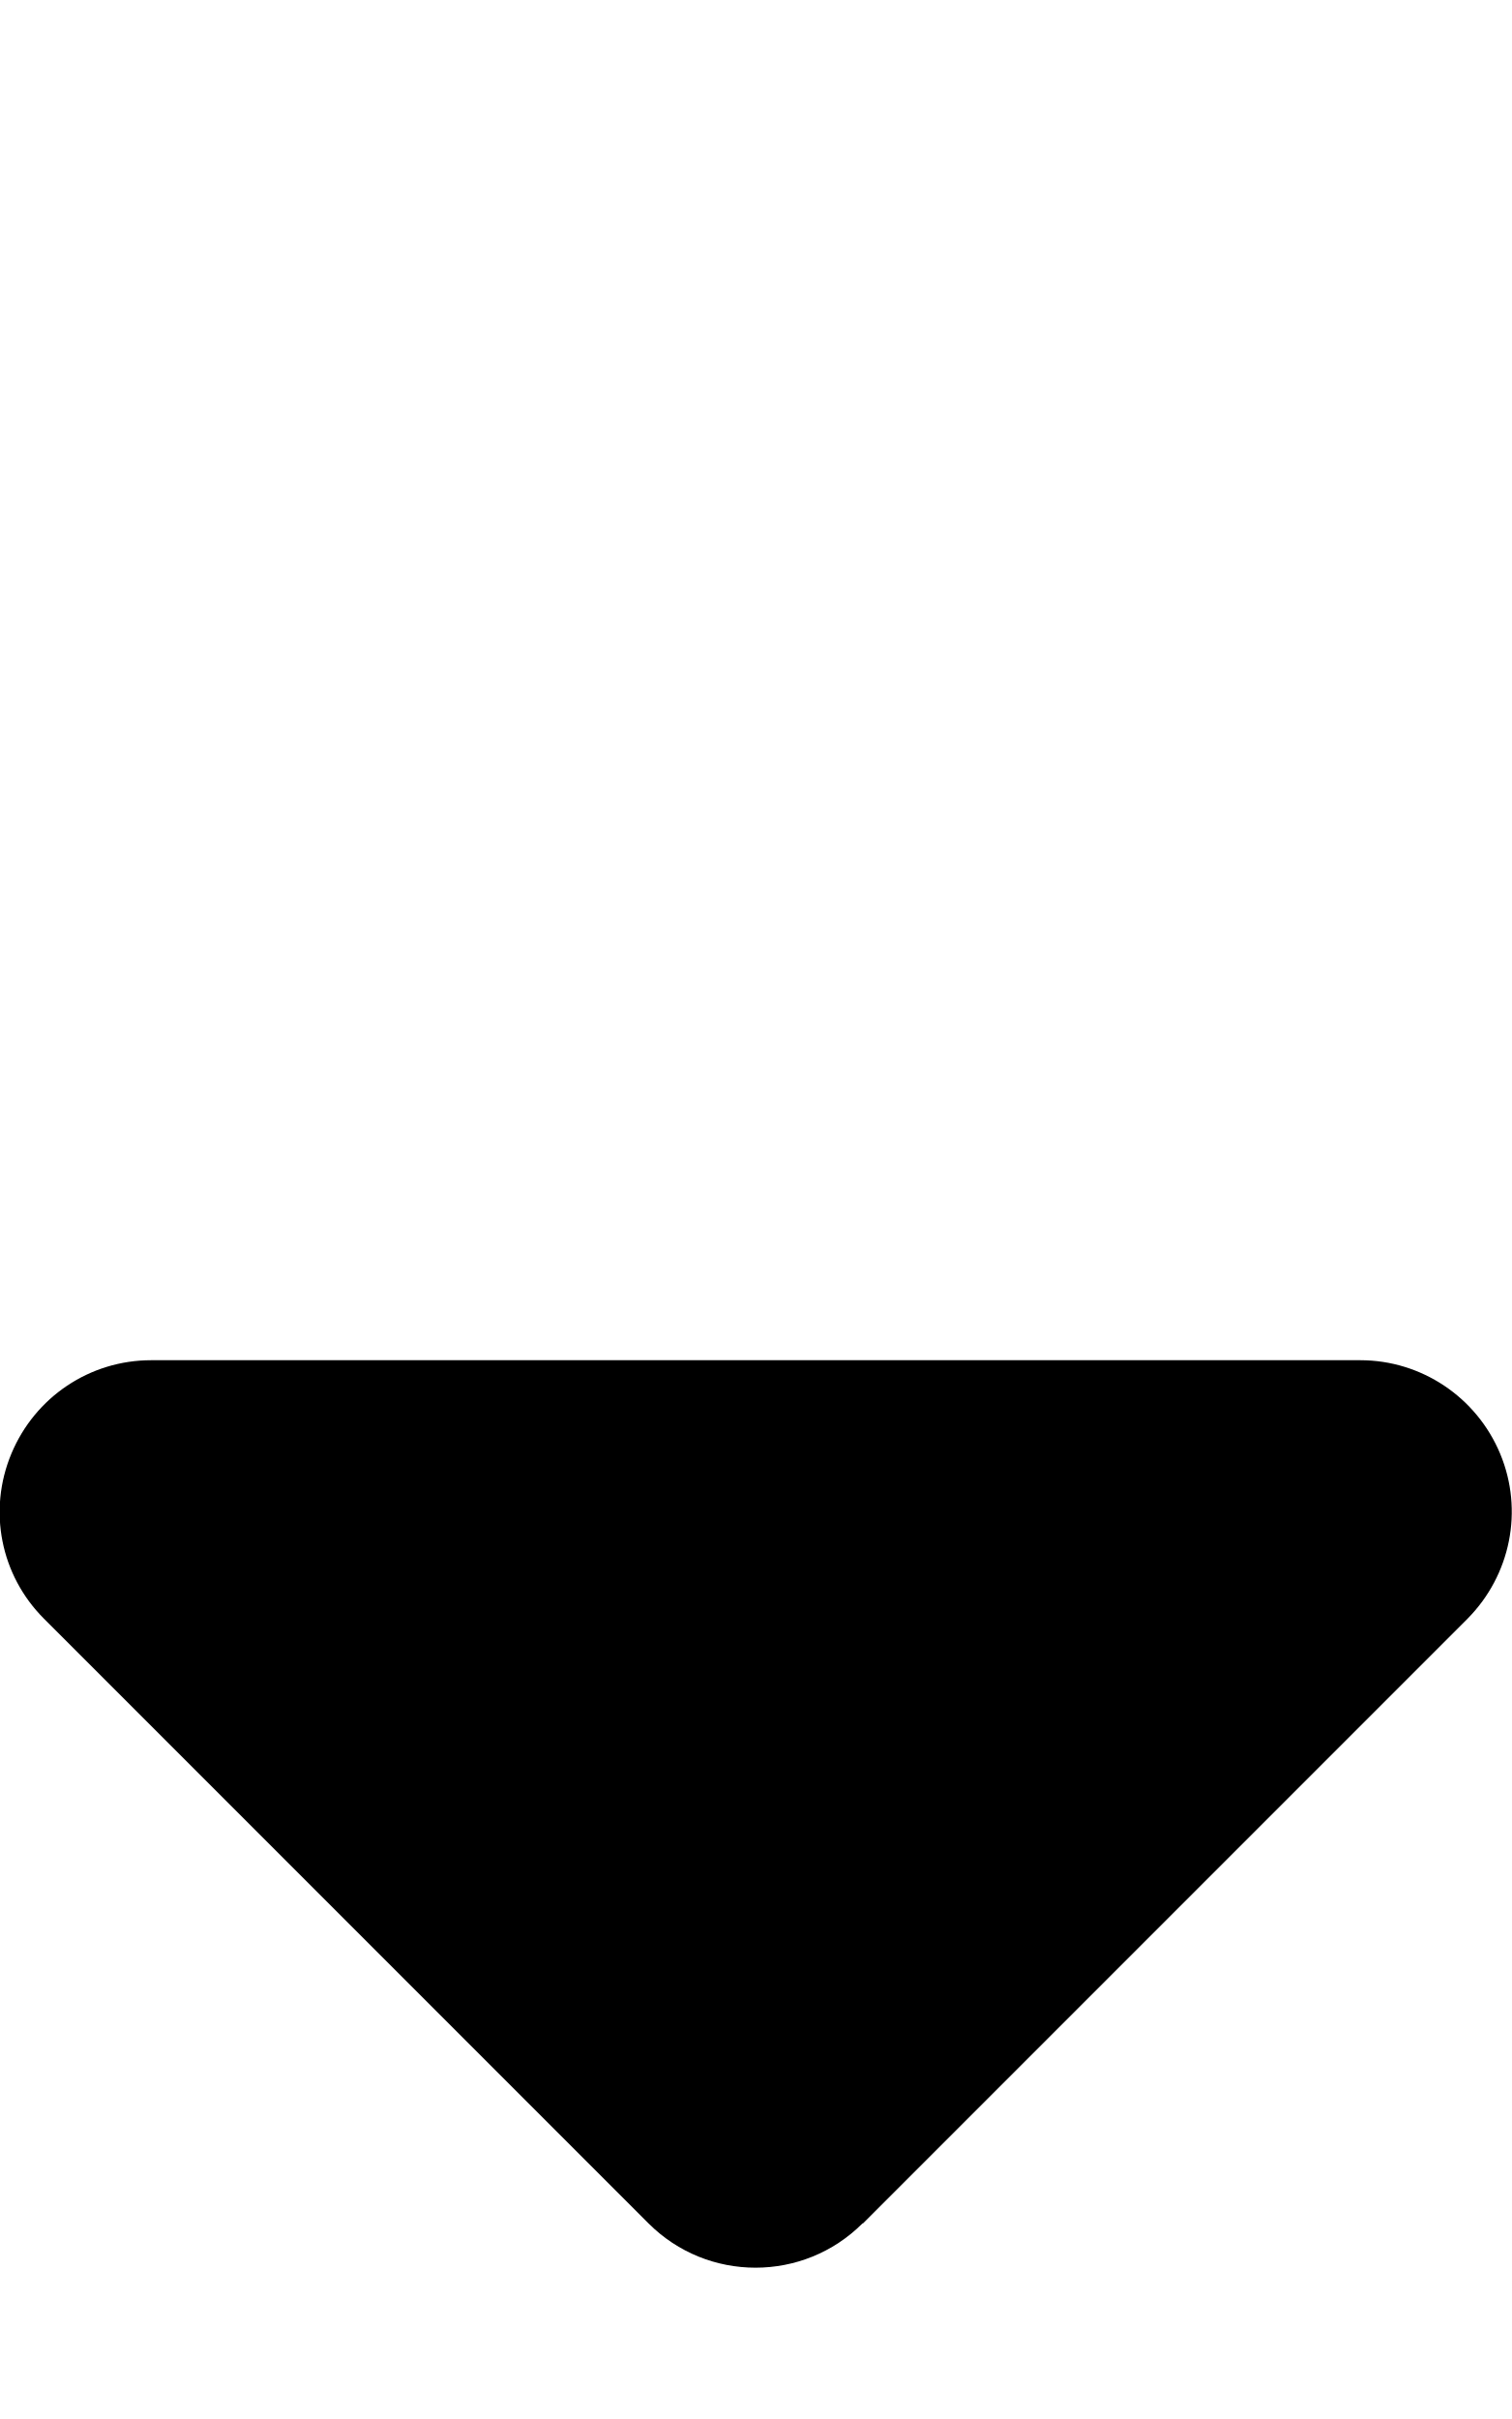
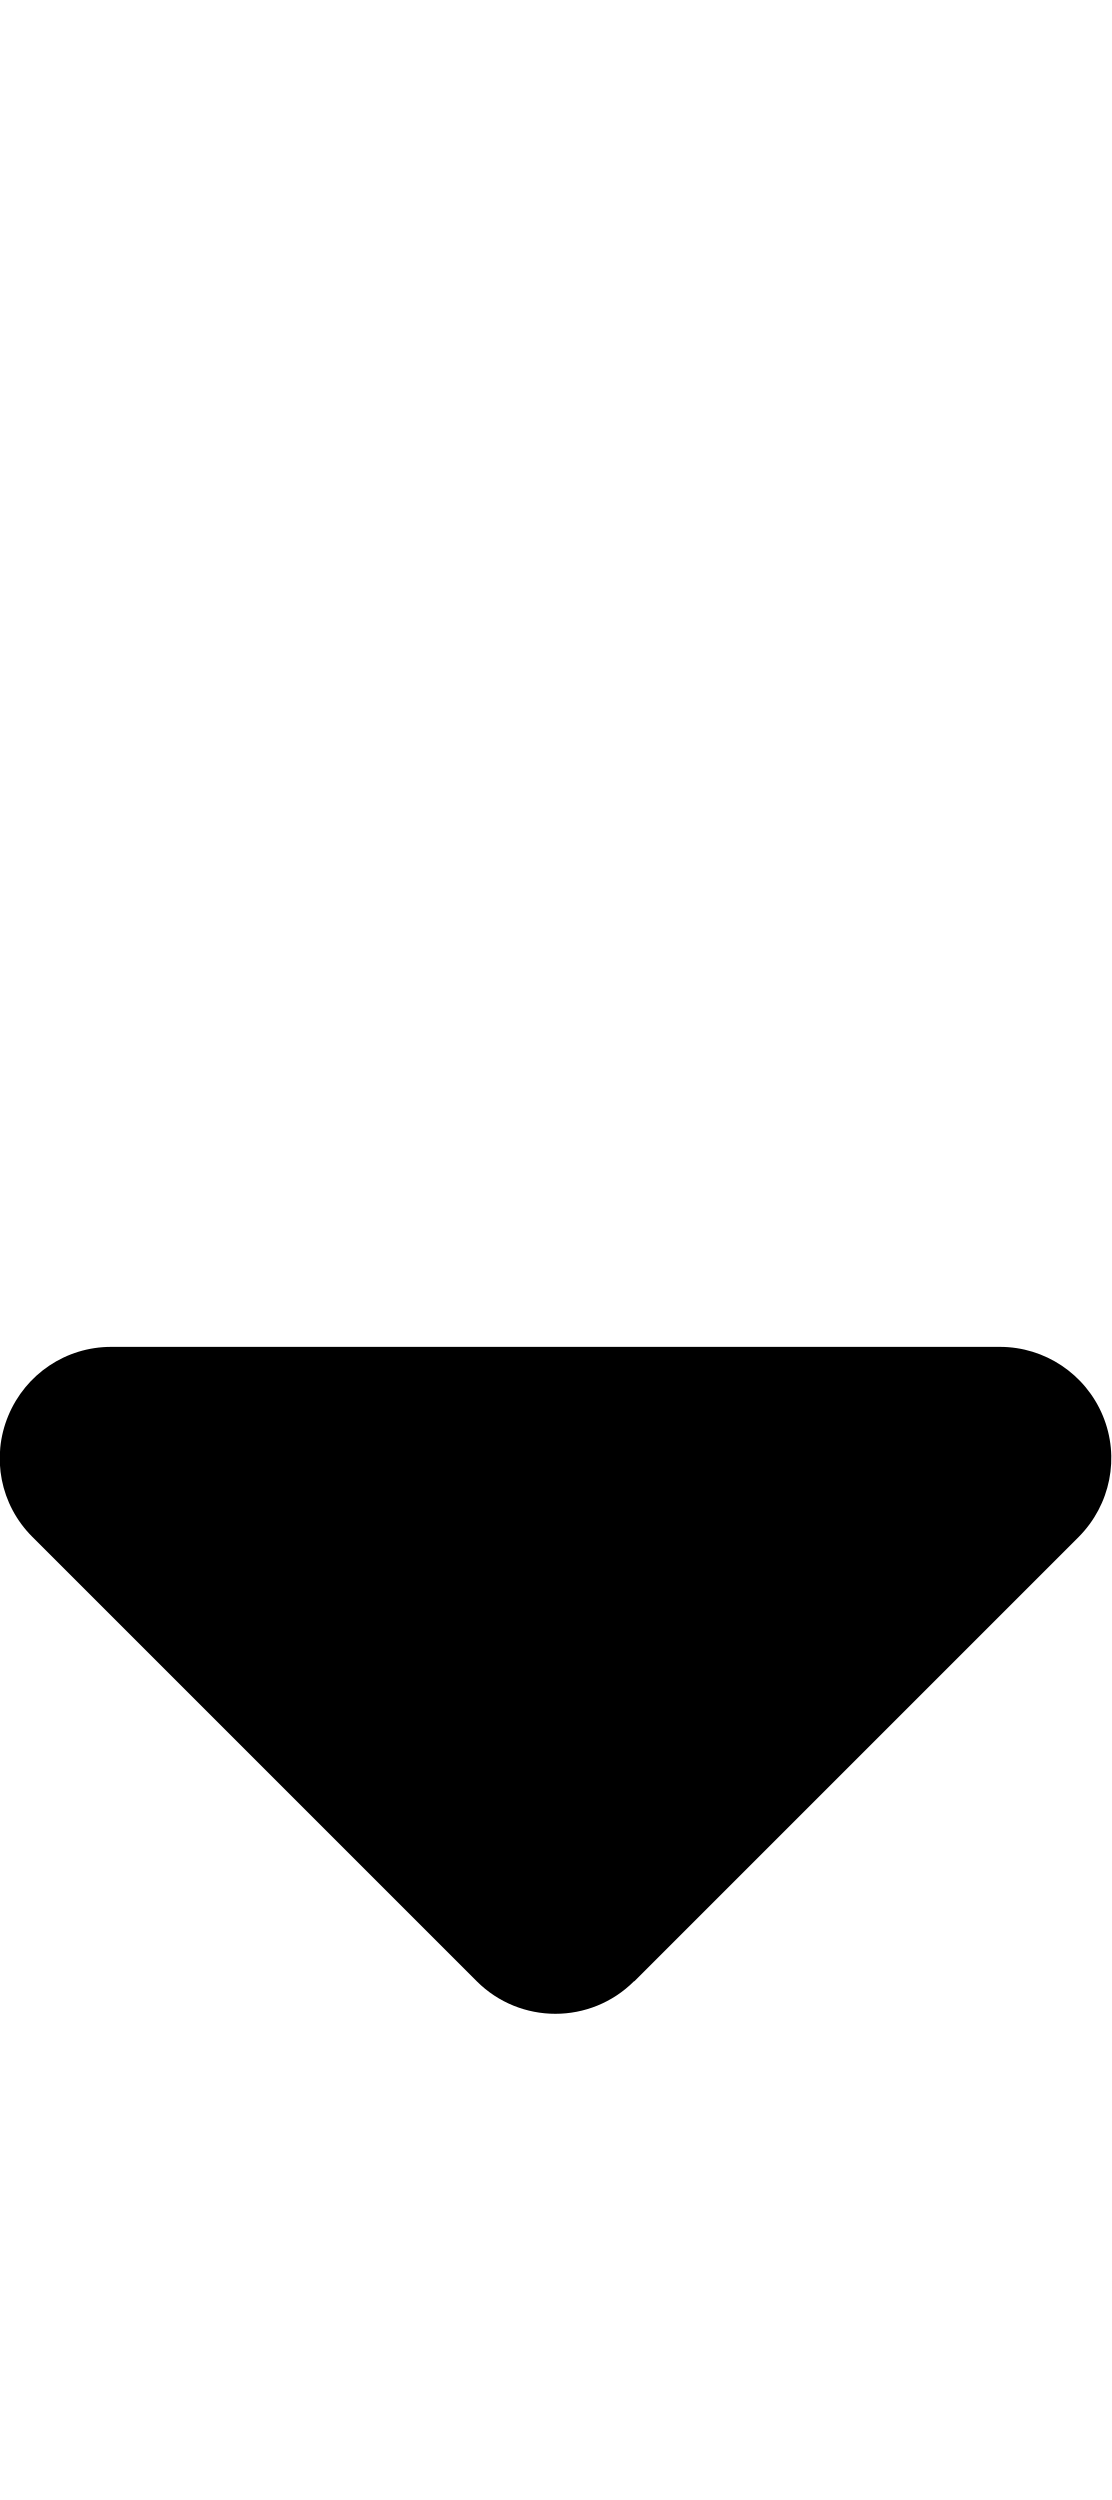
- <svg xmlns="http://www.w3.org/2000/svg" viewBox="0 0 320 512">
+ <svg xmlns="http://www.w3.org/2000/svg" viewBox="0 -100 320 720">
  <path fill="currentColor" d="M182.6 470.6c-12.5 12.5-32.8 12.5-45.3 0l-128-128c-9.2-9.2-11.9-22.9-6.9-34.9s16.6-19.8 29.6-19.8H288c12.9 0 24.6 7.8 29.6 19.8s2.2 25.7-6.9 34.9l-128 128z" />
</svg>
